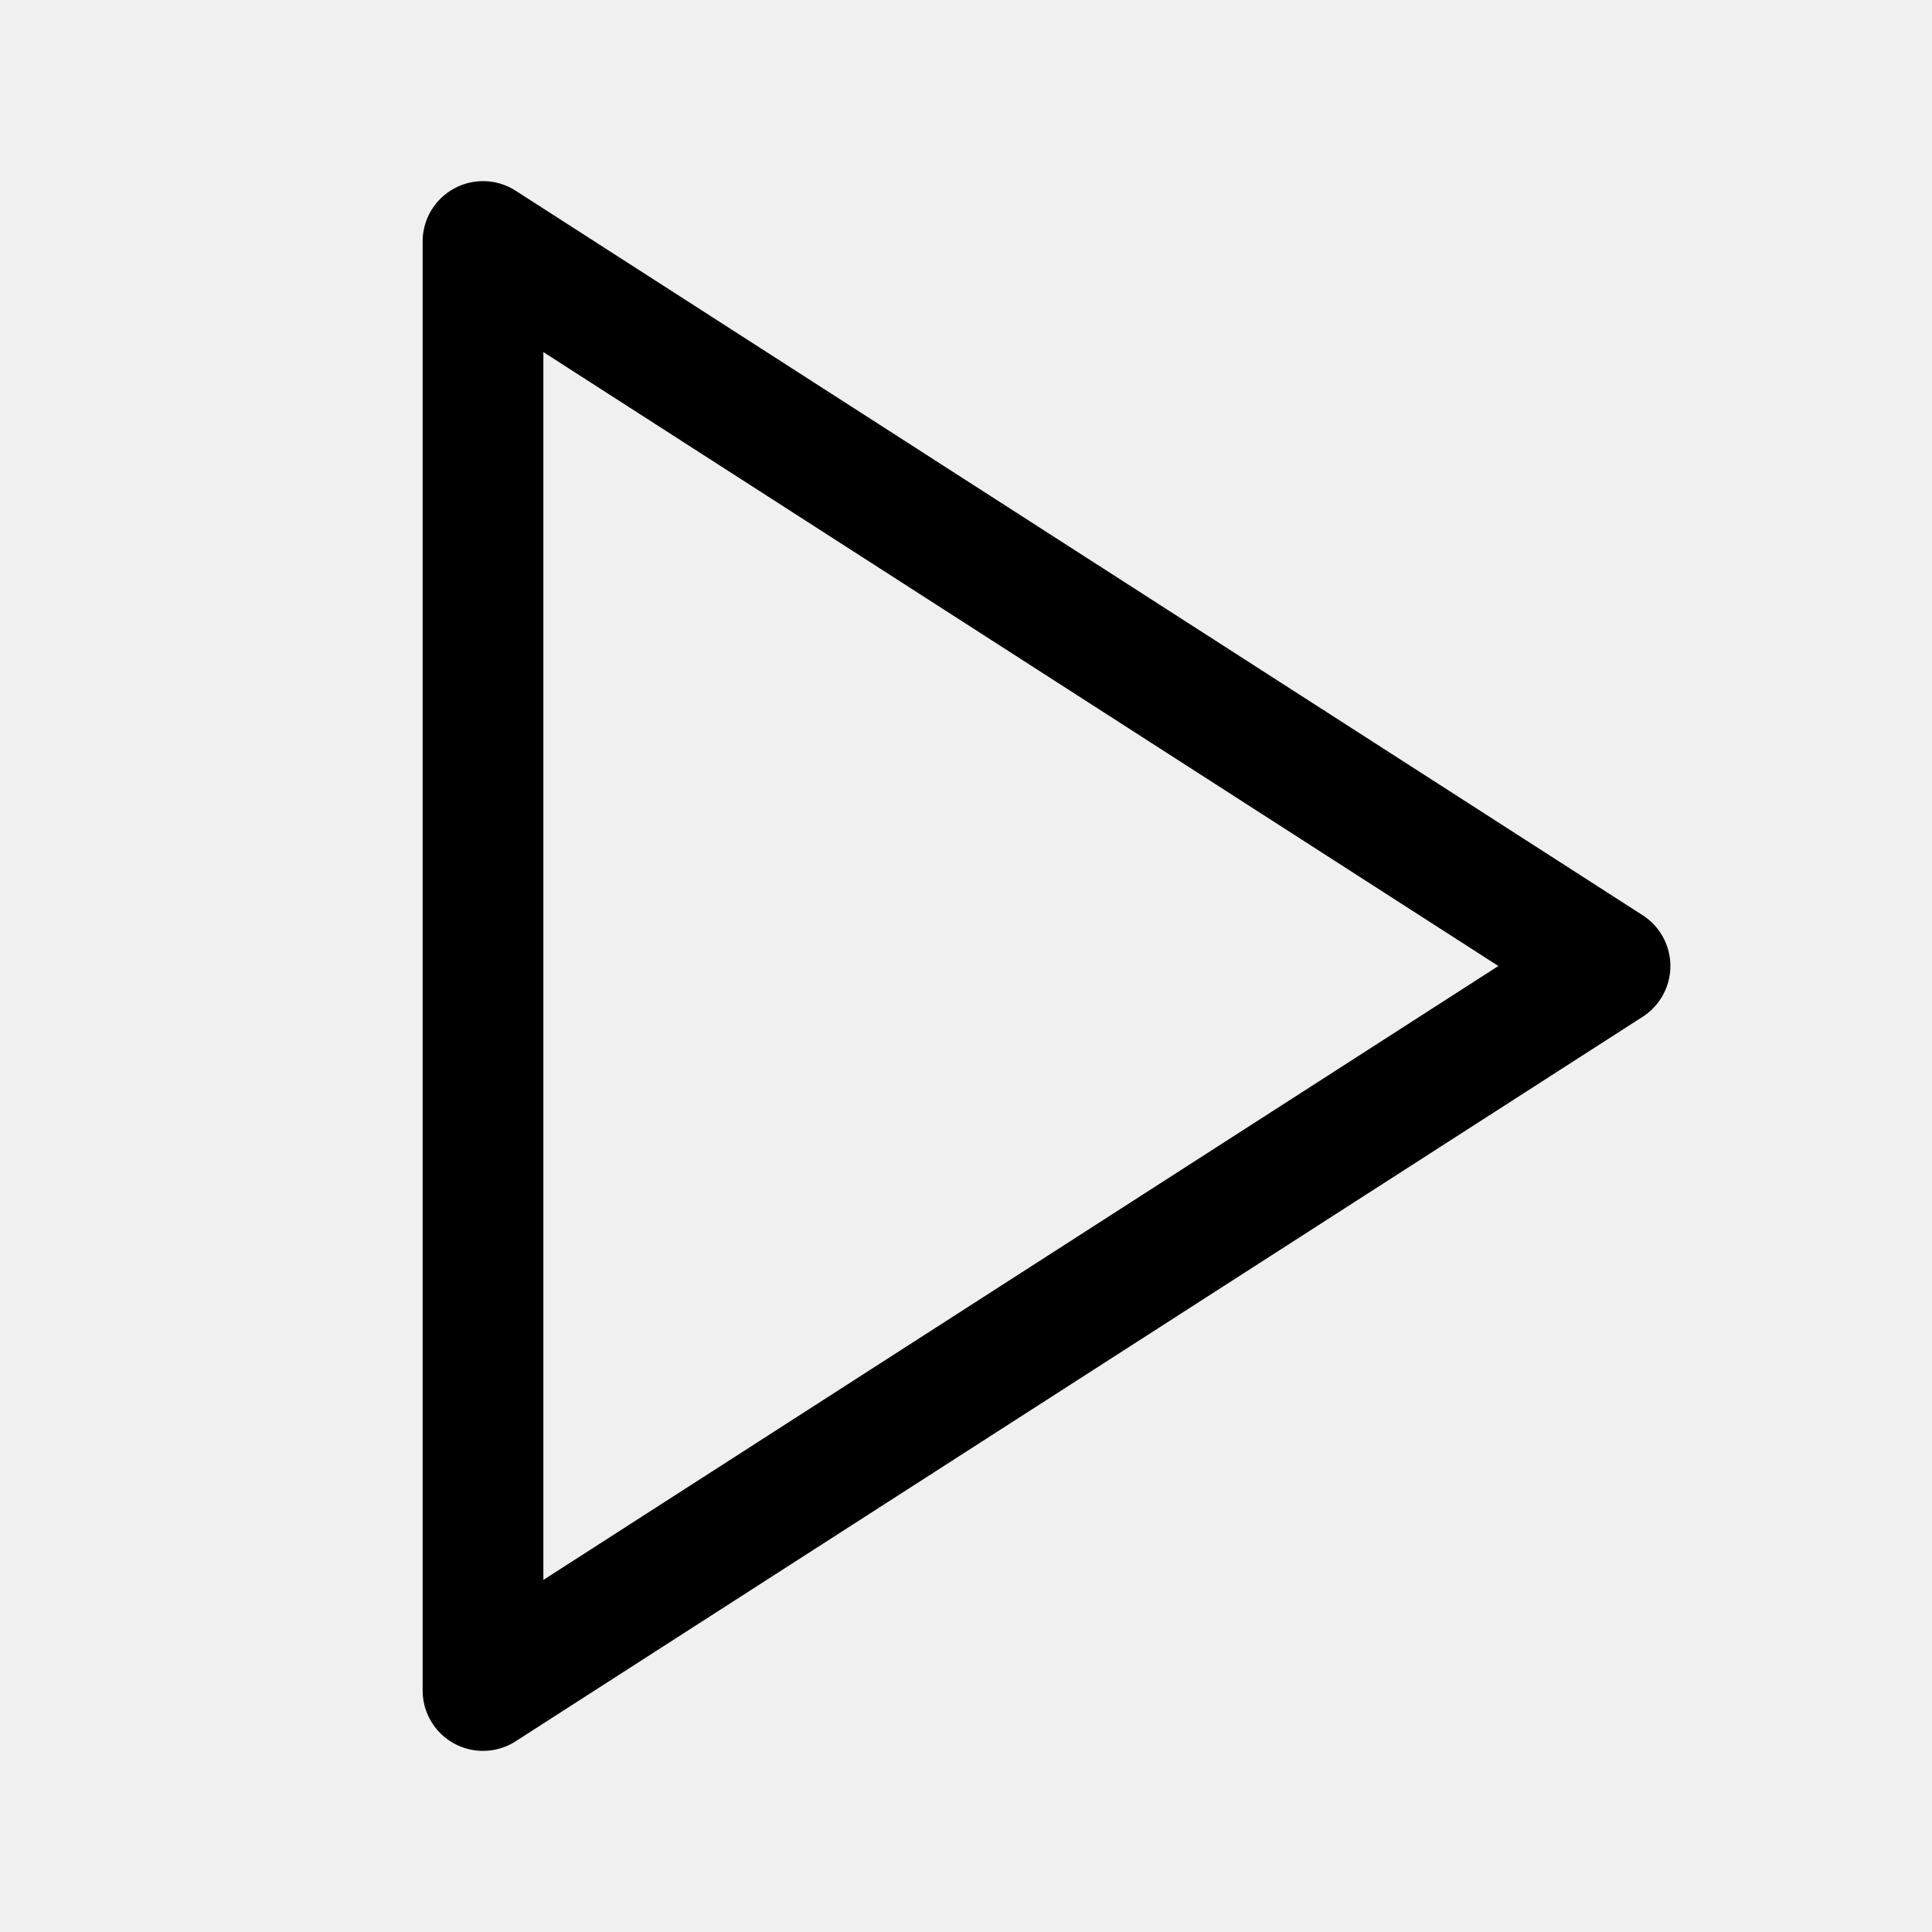
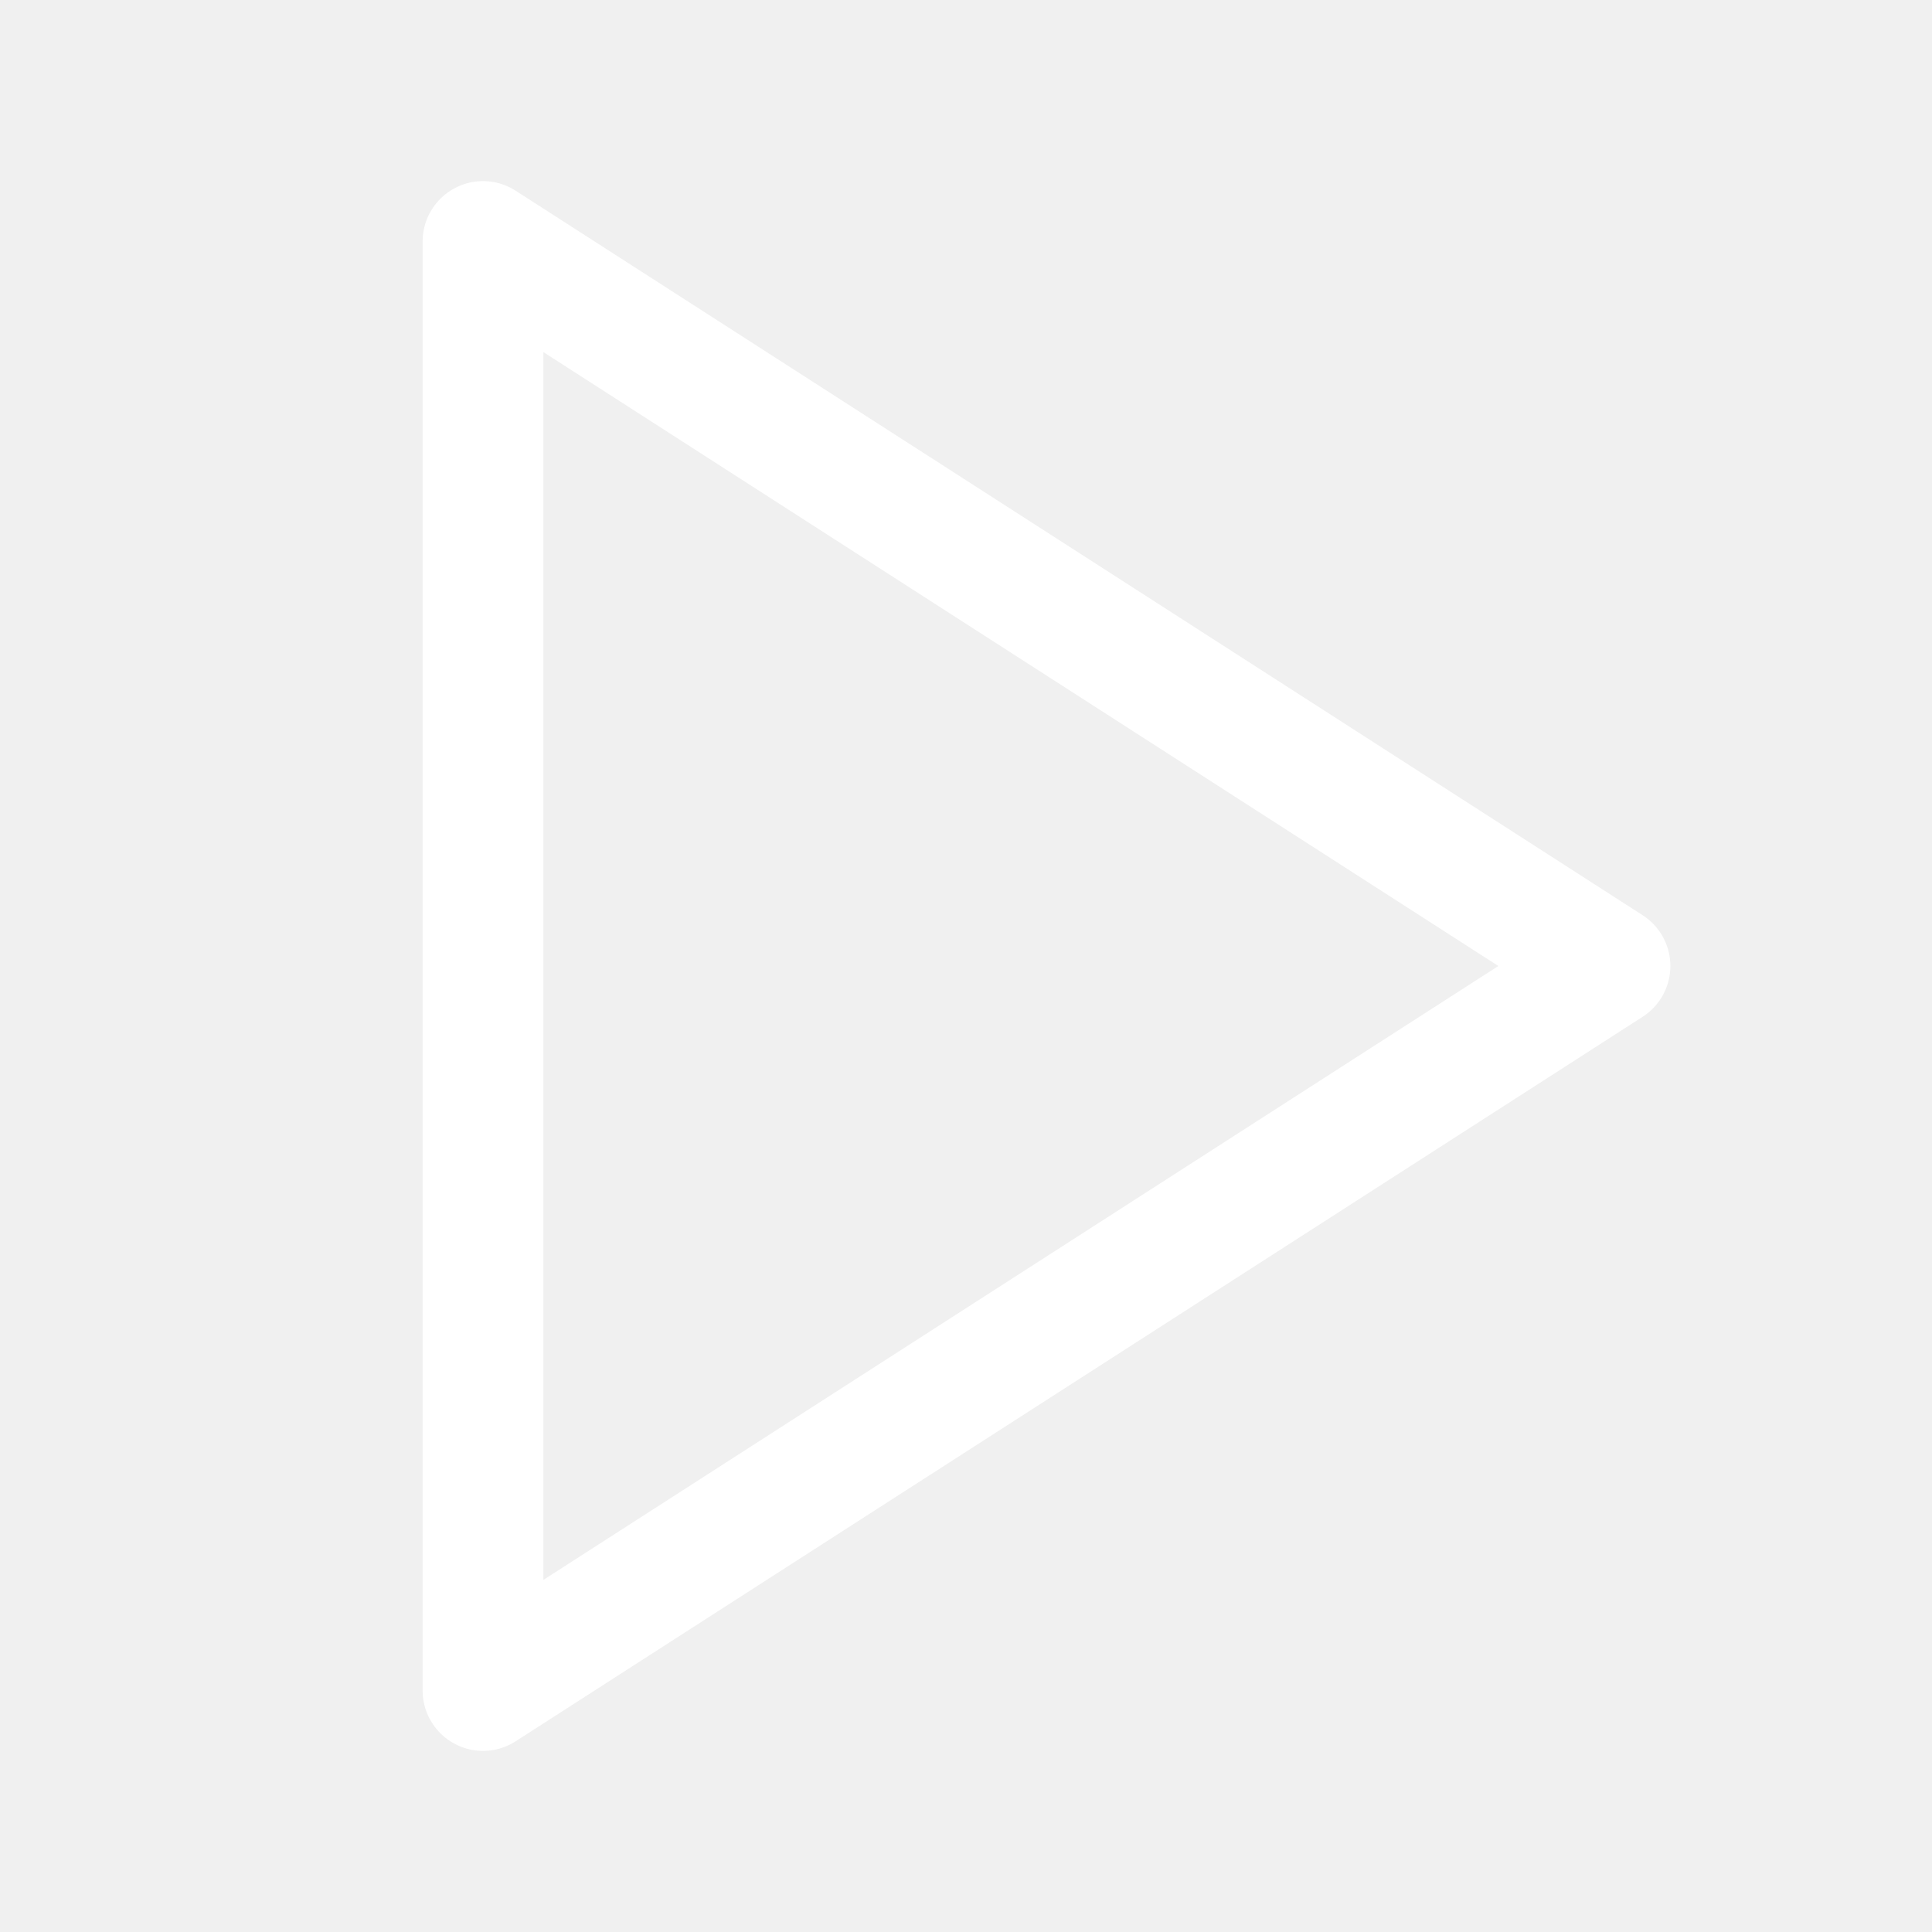
- <svg xmlns="http://www.w3.org/2000/svg" width="24" height="24" viewBox="0 0 24 24" fill="none" stroke="currentColor" stroke-width="1.5" stroke-linecap="round" stroke-linejoin="round">
+ <svg xmlns="http://www.w3.org/2000/svg" width="24" height="24" viewBox="0 0 24 24" fill="none" stroke="white" stroke-width="1.5" stroke-linecap="round" stroke-linejoin="round">
  <polygon points="6 3 20 12 6 21 6 3" />
</svg>
